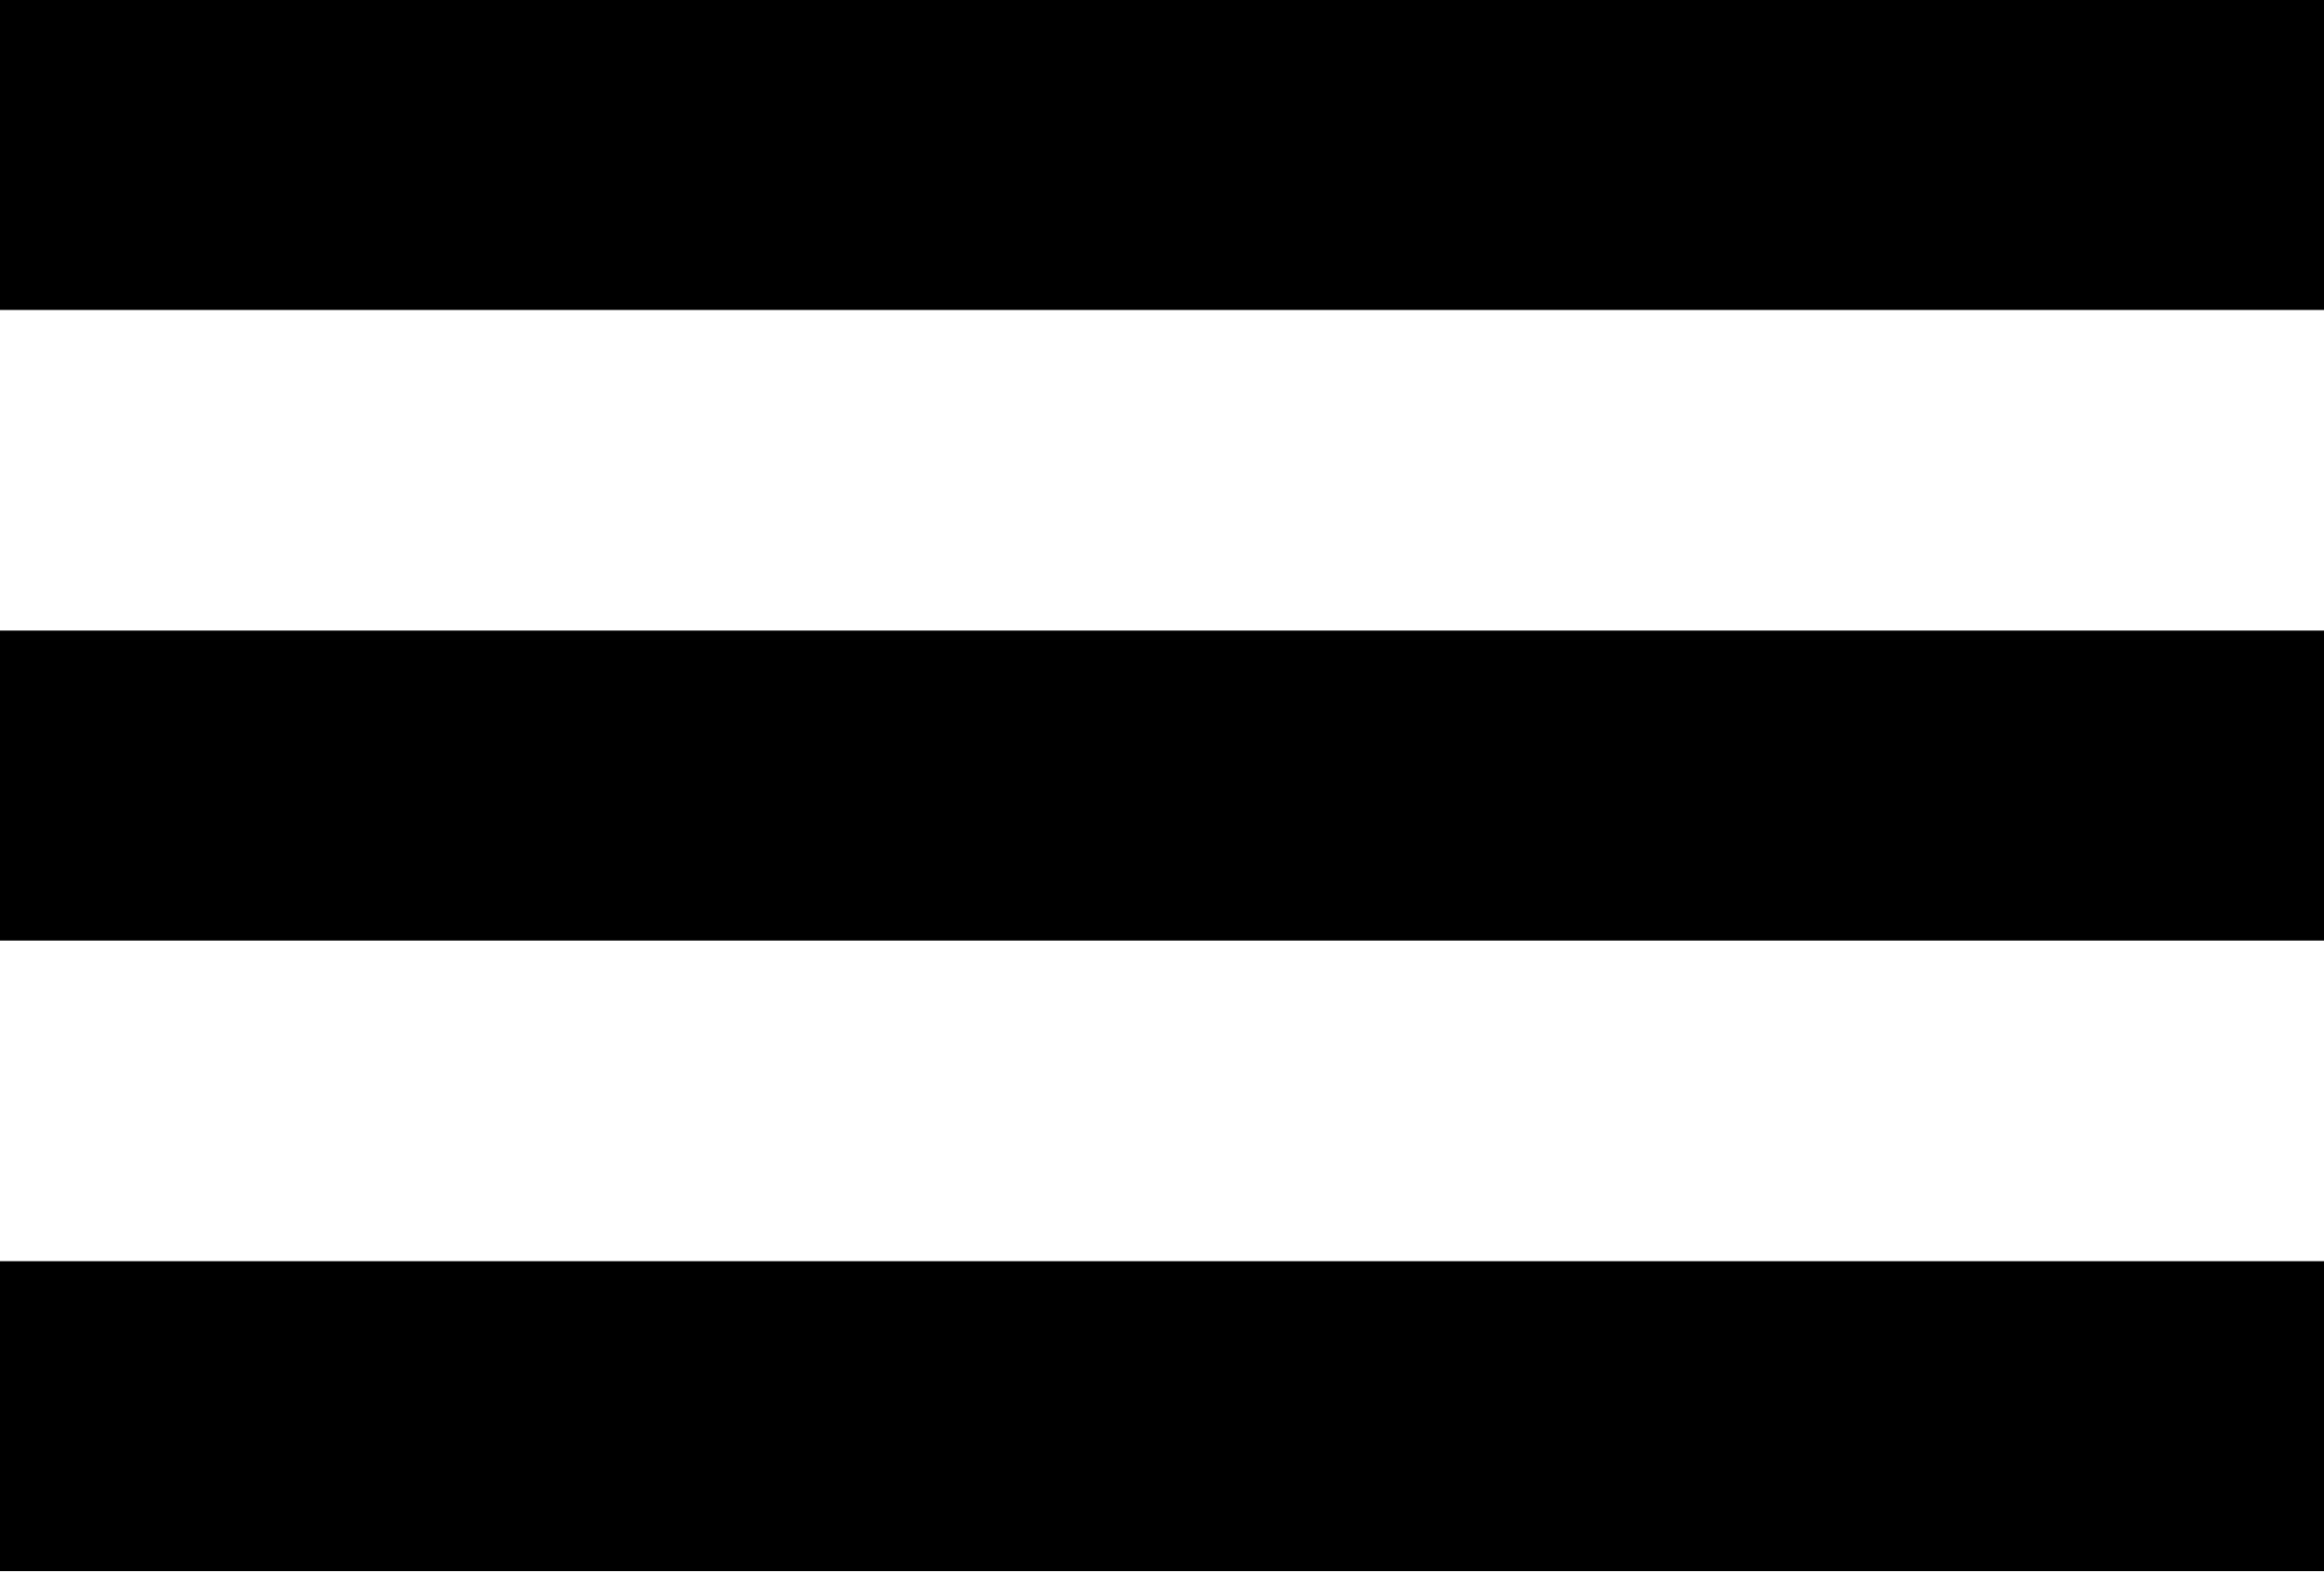
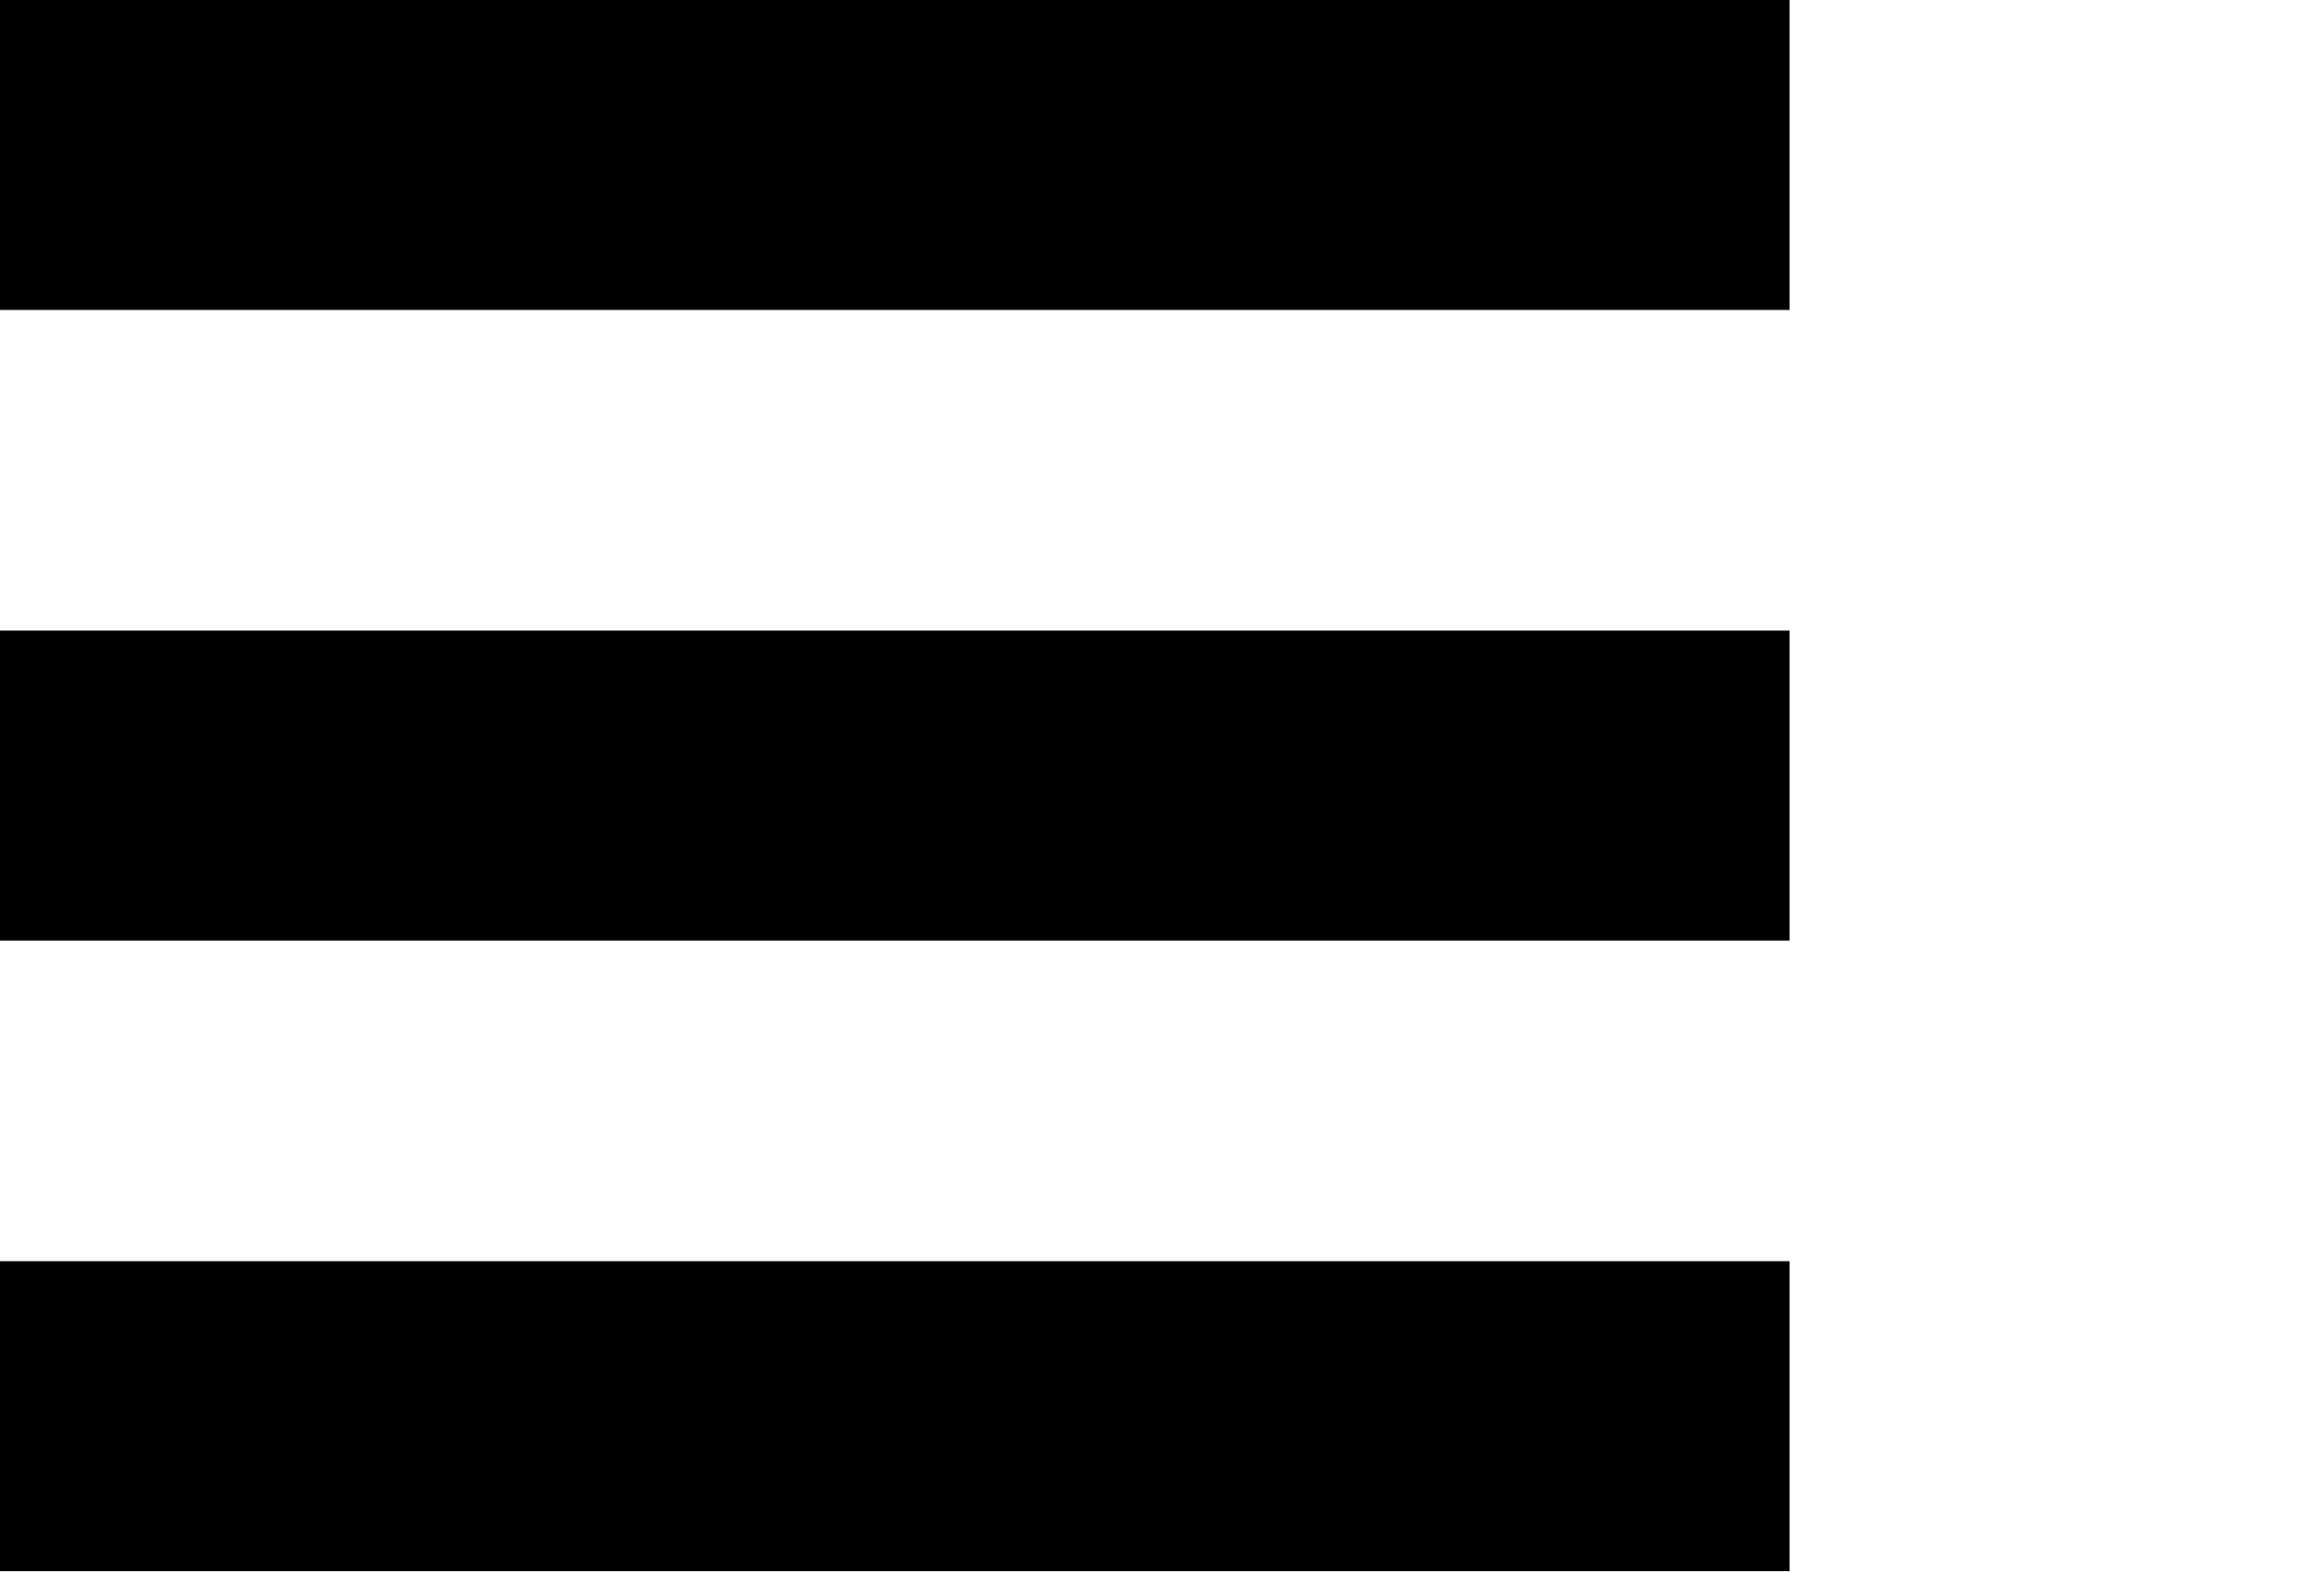
<svg xmlns="http://www.w3.org/2000/svg" id="Layer_1" data-name="Layer 1" viewBox="0 0 434.89 294">
-   <rect width="434.89" height="58" />
-   <rect y="118" width="434.89" height="58" />
-   <rect y="236" width="434.89" height="58" />
+   <rect width="334.89" height="58" />
+   <rect y="118" width="334.89" height="58" />
+   <rect y="236" width="334.89" height="58" />
</svg>
